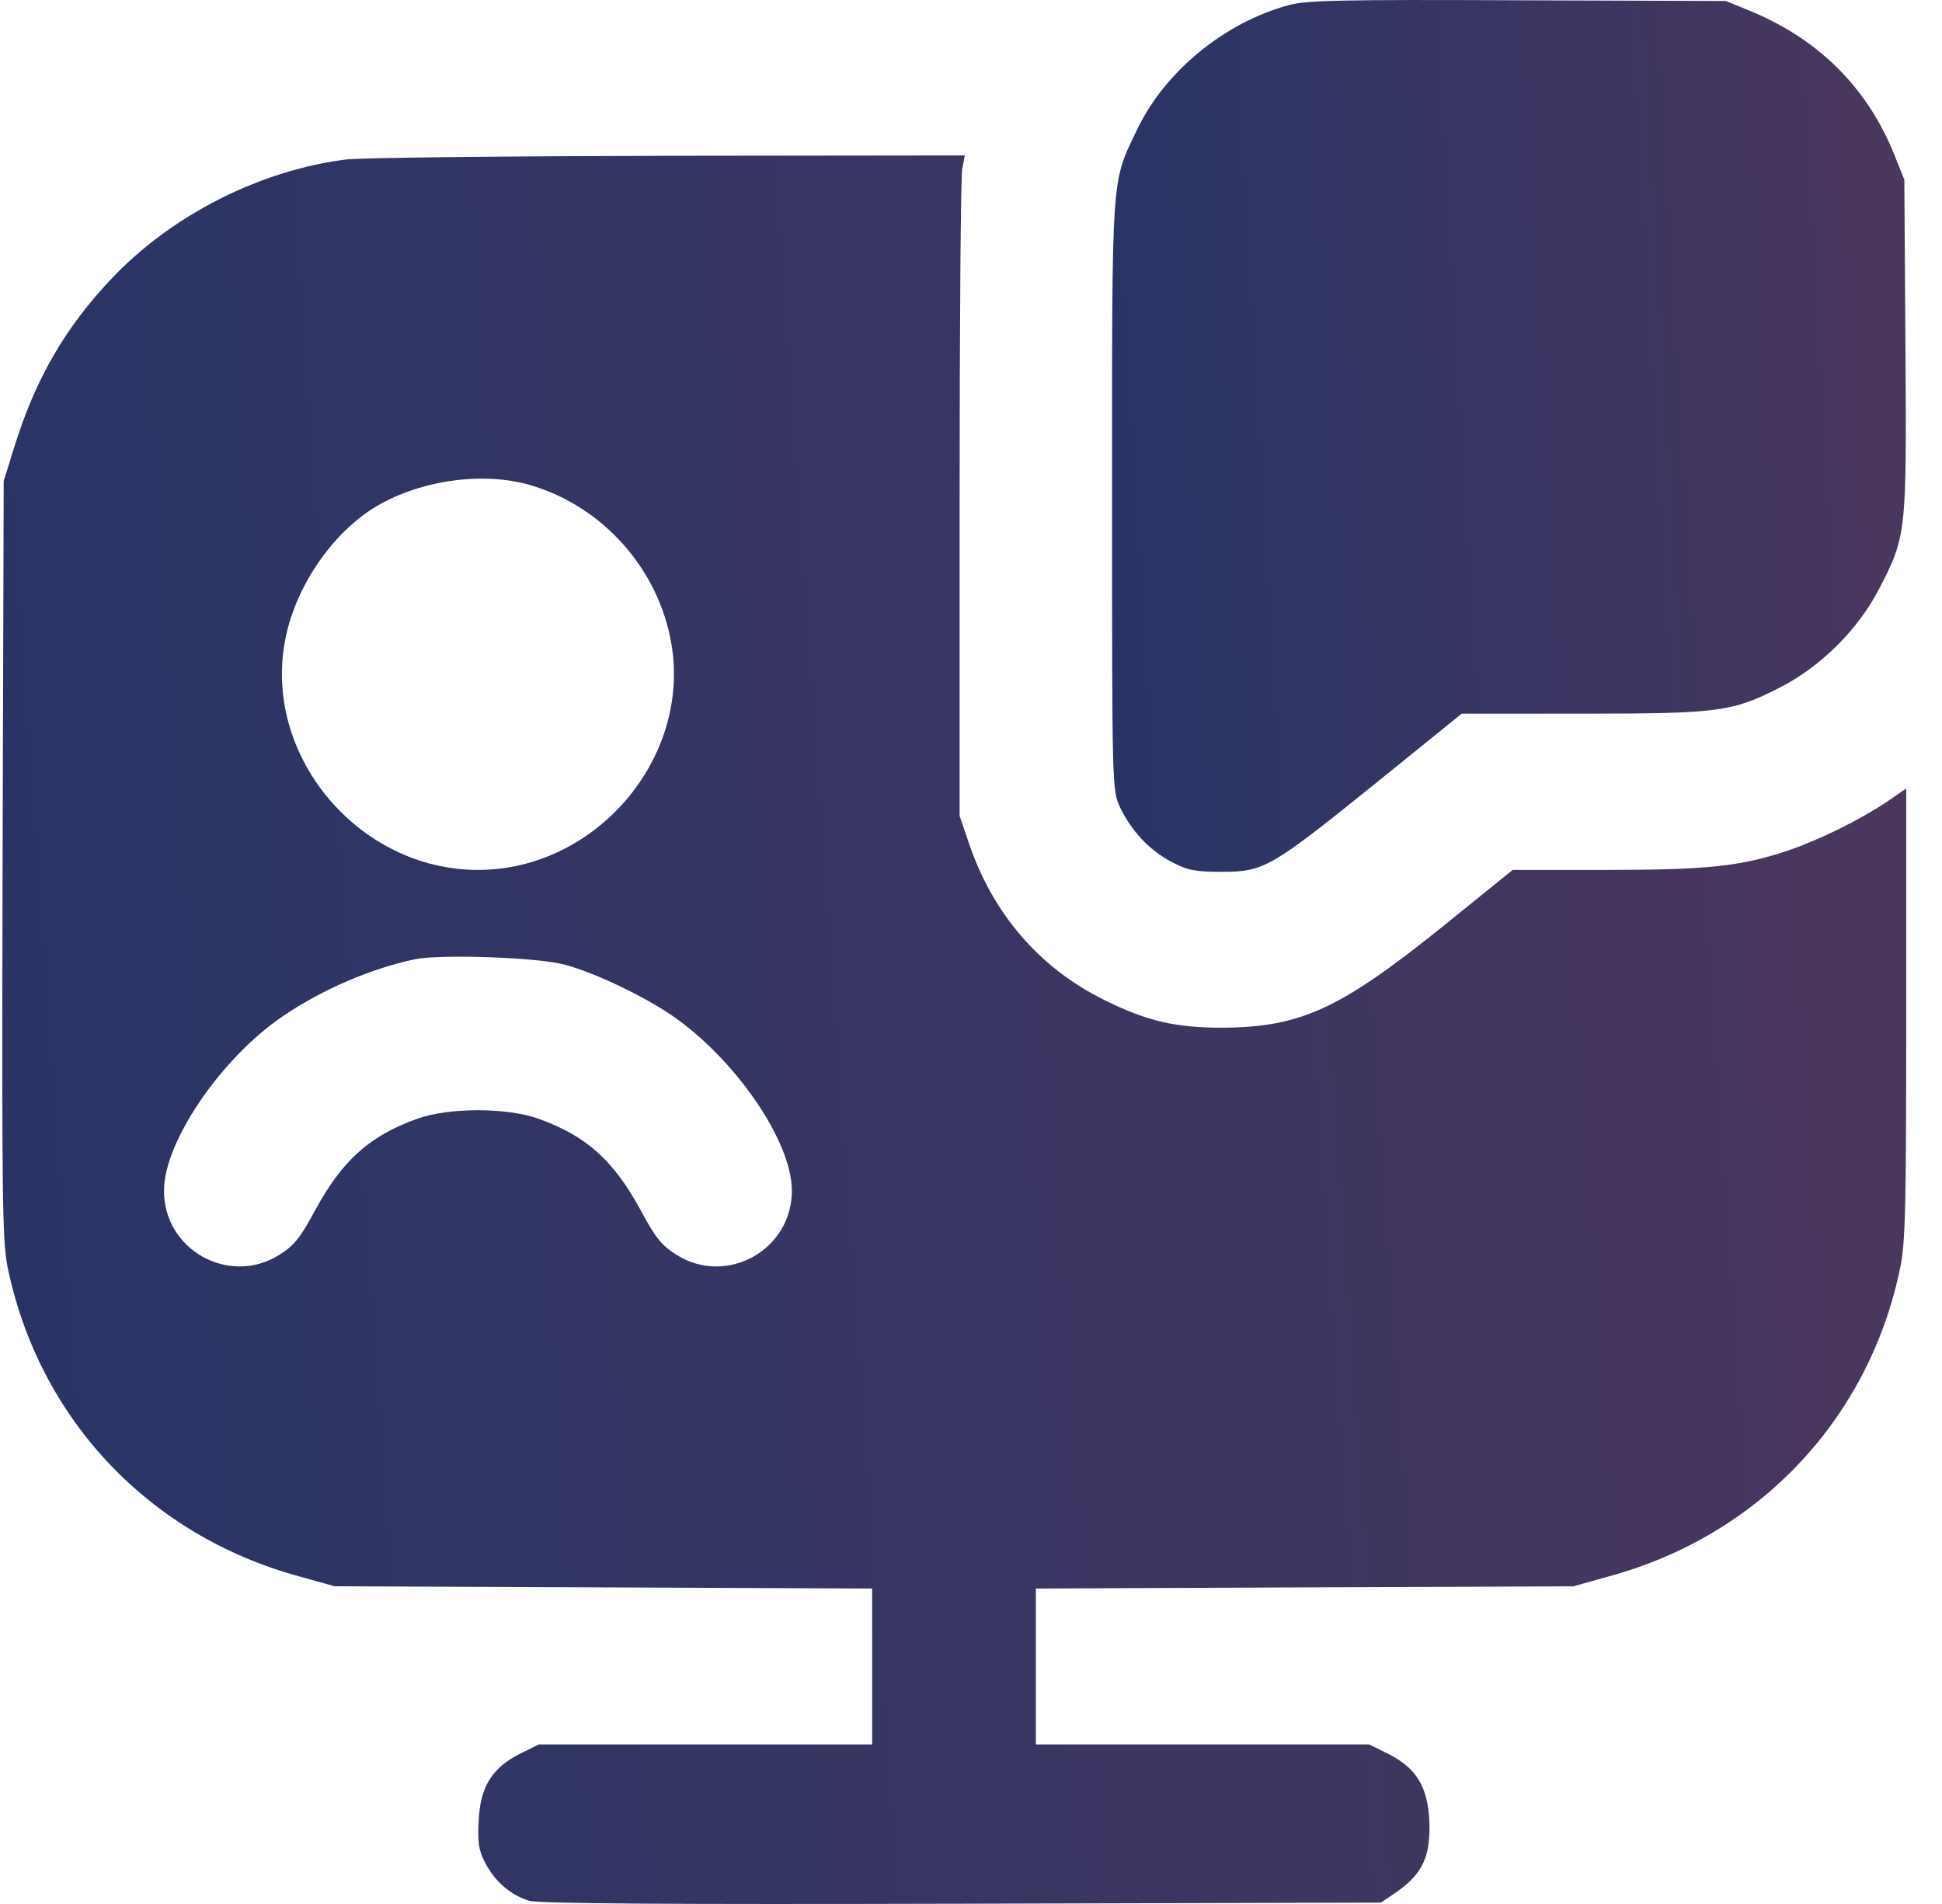
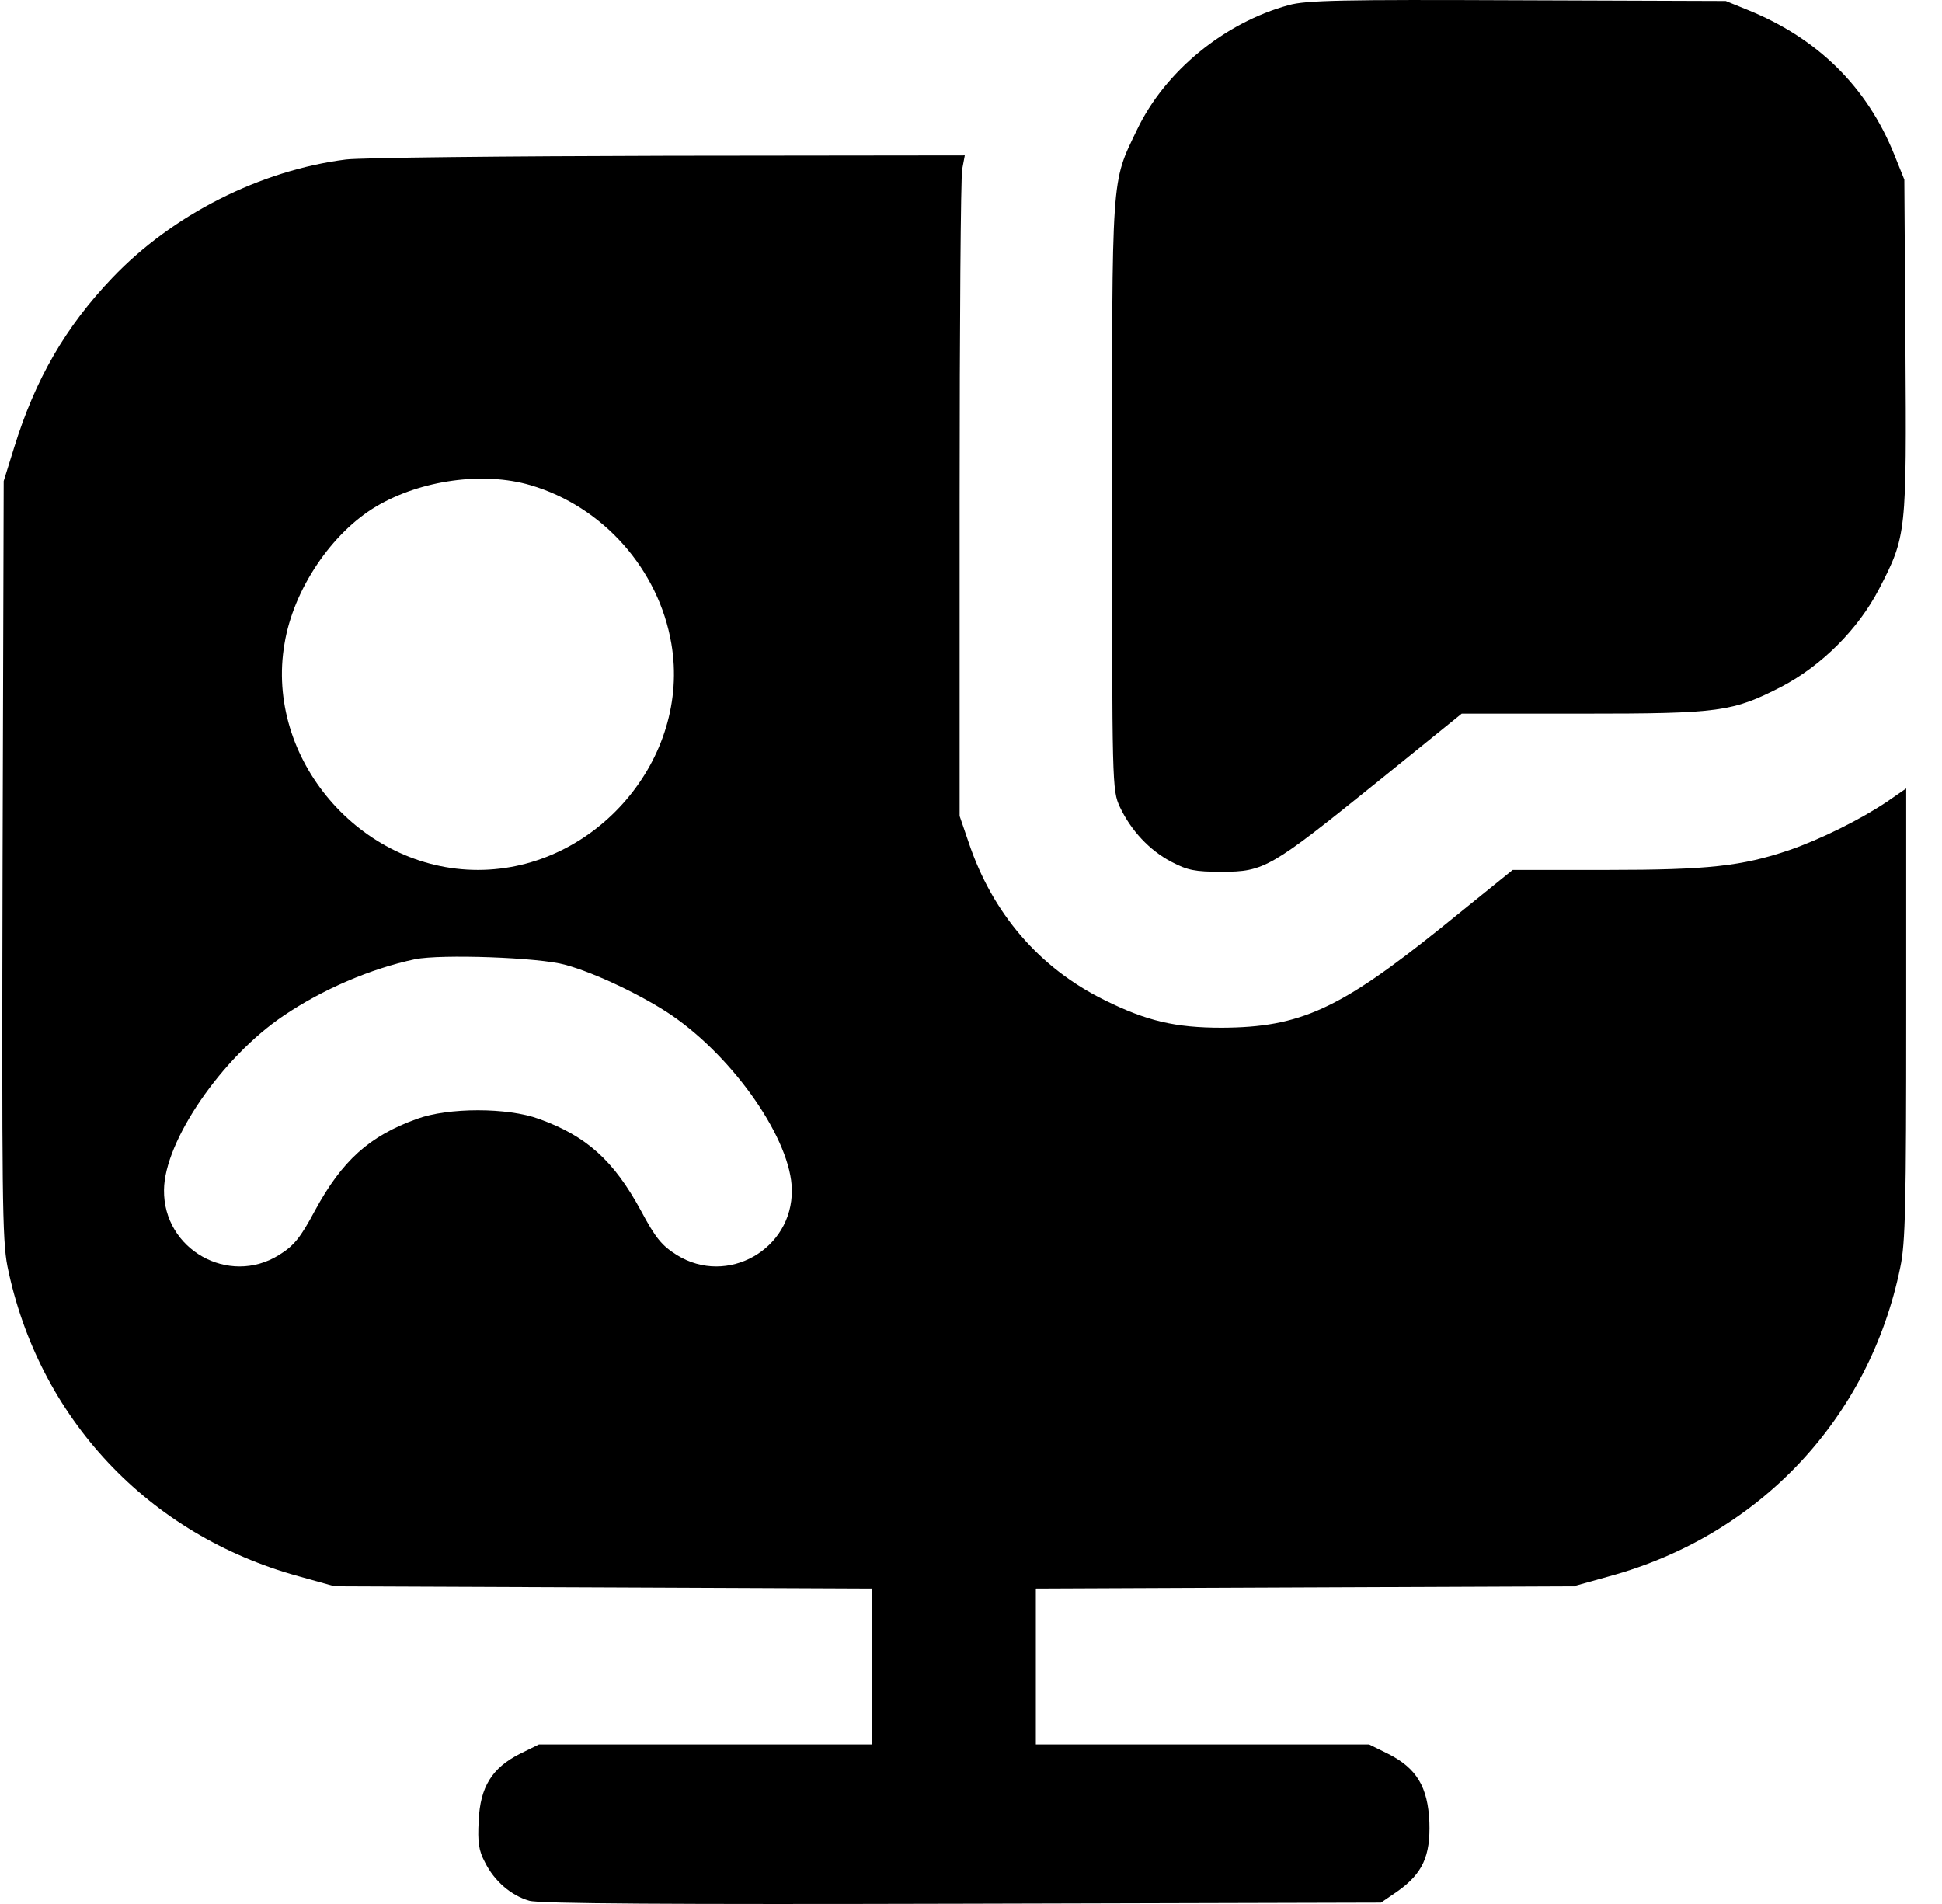
<svg xmlns="http://www.w3.org/2000/svg" width="51" height="50" viewBox="0 0 51 50" fill="none">
  <path d="M33.845 0.134C32.155 0.593 30.592 1.873 29.86 3.407C29.176 4.834 29.205 4.473 29.205 13.024C29.205 20.666 29.205 20.744 29.41 21.193C29.703 21.809 30.182 22.327 30.758 22.63C31.188 22.855 31.374 22.894 32.087 22.894C33.2 22.894 33.376 22.786 36.141 20.558L38.387 18.741H41.562C45.176 18.741 45.498 18.692 46.778 18.037C47.843 17.48 48.8 16.522 49.347 15.467C50.07 14.069 50.07 14.02 50.04 9.085L50.011 4.717L49.747 4.062C49.034 2.284 47.735 1.003 45.899 0.261L45.322 0.026L39.852 0.007C35.261 -0.013 34.294 0.007 33.845 0.134Z" fill="url(#paint0_linear_1101_10835)" />
  <path d="M9.084 4.189C6.837 4.473 4.532 5.635 2.949 7.297C1.718 8.587 0.927 9.955 0.371 11.753L0.097 12.633L0.068 22.552C0.048 31.366 0.058 32.559 0.195 33.253C1.005 37.23 3.887 40.308 7.843 41.393L8.79 41.657L15.853 41.686L22.905 41.716V43.758V45.81H18.529H14.153L13.655 46.055C12.922 46.426 12.61 46.924 12.571 47.814C12.541 48.38 12.571 48.596 12.737 48.908C12.981 49.397 13.421 49.778 13.899 49.915C14.153 49.993 17.64 50.013 25.269 49.993L36.268 49.964L36.697 49.67C37.362 49.201 37.567 48.742 37.538 47.853C37.498 46.924 37.205 46.436 36.453 46.055L35.955 45.81H31.579H27.203V43.758V41.716L34.265 41.686L41.318 41.657L42.265 41.393C46.202 40.318 49.093 37.25 49.904 33.282C50.041 32.647 50.06 31.63 50.06 26.617V20.705L49.552 21.056C48.849 21.526 47.804 22.044 46.983 22.327C45.743 22.747 44.854 22.845 42.197 22.845H39.726L37.84 24.369C35.184 26.5 34.148 26.979 32.087 26.988C30.866 26.988 30.114 26.812 29.01 26.265C27.301 25.425 26.06 23.988 25.435 22.112L25.201 21.428V13.121C25.201 8.548 25.23 4.648 25.269 4.443L25.337 4.082L17.552 4.091C13.274 4.101 9.464 4.14 9.084 4.189ZM13.928 12.74C15.833 13.297 17.298 14.949 17.631 16.903C18.148 19.913 15.648 22.845 12.551 22.845C9.455 22.845 6.954 19.913 7.472 16.903C7.706 15.476 8.712 13.991 9.884 13.297C11.057 12.603 12.698 12.379 13.928 12.74ZM14.847 25.337C15.638 25.552 16.878 26.148 17.631 26.656C19.291 27.79 20.785 29.95 20.795 31.249C20.815 32.813 19.096 33.78 17.777 32.959C17.386 32.715 17.22 32.52 16.829 31.787C16.116 30.477 15.403 29.832 14.153 29.383C13.333 29.08 11.77 29.08 10.949 29.383C9.699 29.832 8.986 30.477 8.273 31.787C7.882 32.52 7.716 32.715 7.325 32.959C6.007 33.78 4.287 32.813 4.307 31.249C4.317 29.969 5.821 27.77 7.443 26.676C8.468 25.982 9.738 25.435 10.9 25.19C11.574 25.053 14.163 25.141 14.847 25.337Z" fill="url(#paint1_linear_1101_10835)" />
  <defs>
    <linearGradient id="paint0_linear_1101_10835" x1="27.412" y1="22.894" x2="127.064" y2="16.991" gradientUnits="userSpaceOnUse">
-       <stop stop-color="#253466" />
-       <stop offset="0.185" stop-color="#413660" />
-       <stop offset="1" stop-color="#E5413F" />
+       <stop stopColor="#253466" />
+       <stop offset="0.185" stopColor="#413660" />
+       <stop offset="1" stopColor="#E5413F" />
    </linearGradient>
    <linearGradient id="paint1_linear_1101_10835" x1="-4.241" y1="50" x2="234.439" y2="33.09" gradientUnits="userSpaceOnUse">
-       <stop stop-color="#253466" />
-       <stop offset="0.185" stop-color="#413660" />
-       <stop offset="1" stop-color="#E5413F" />
+       <stop stopColor="#253466" />
+       <stop offset="0.185" stopColor="#413660" />
+       <stop offset="1" stopColor="#E5413F" />
    </linearGradient>
  </defs>
</svg>
